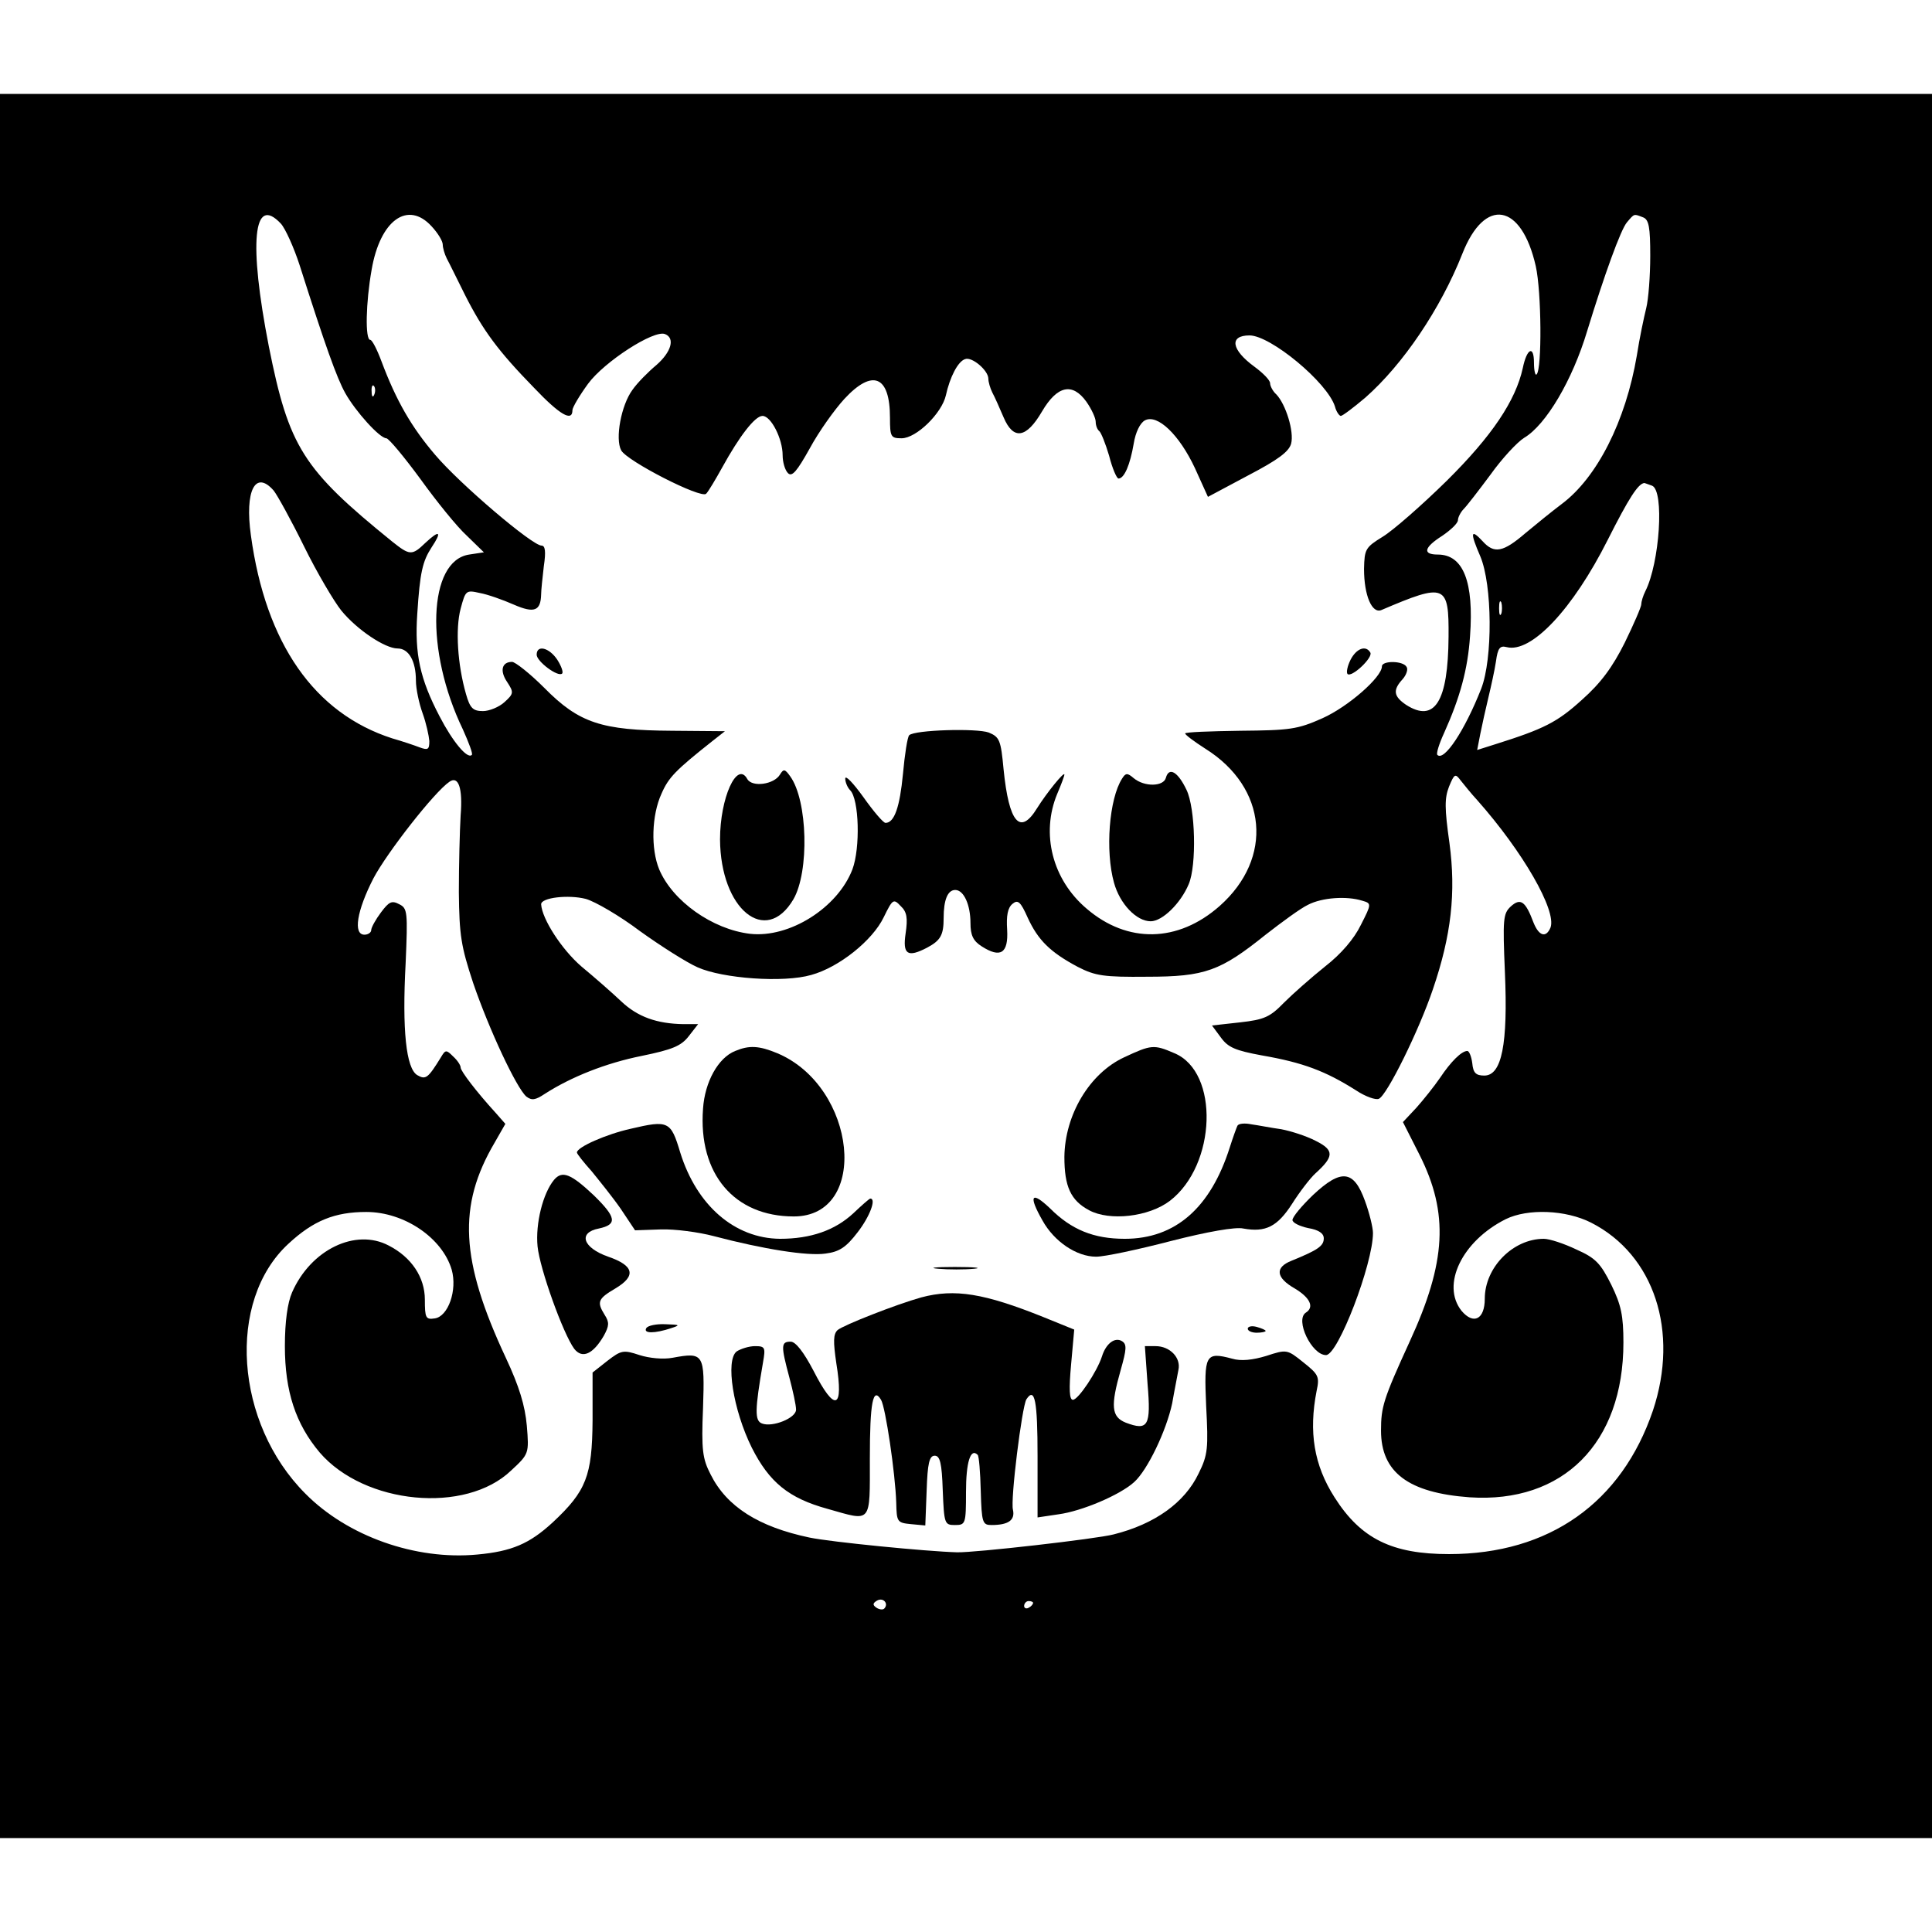
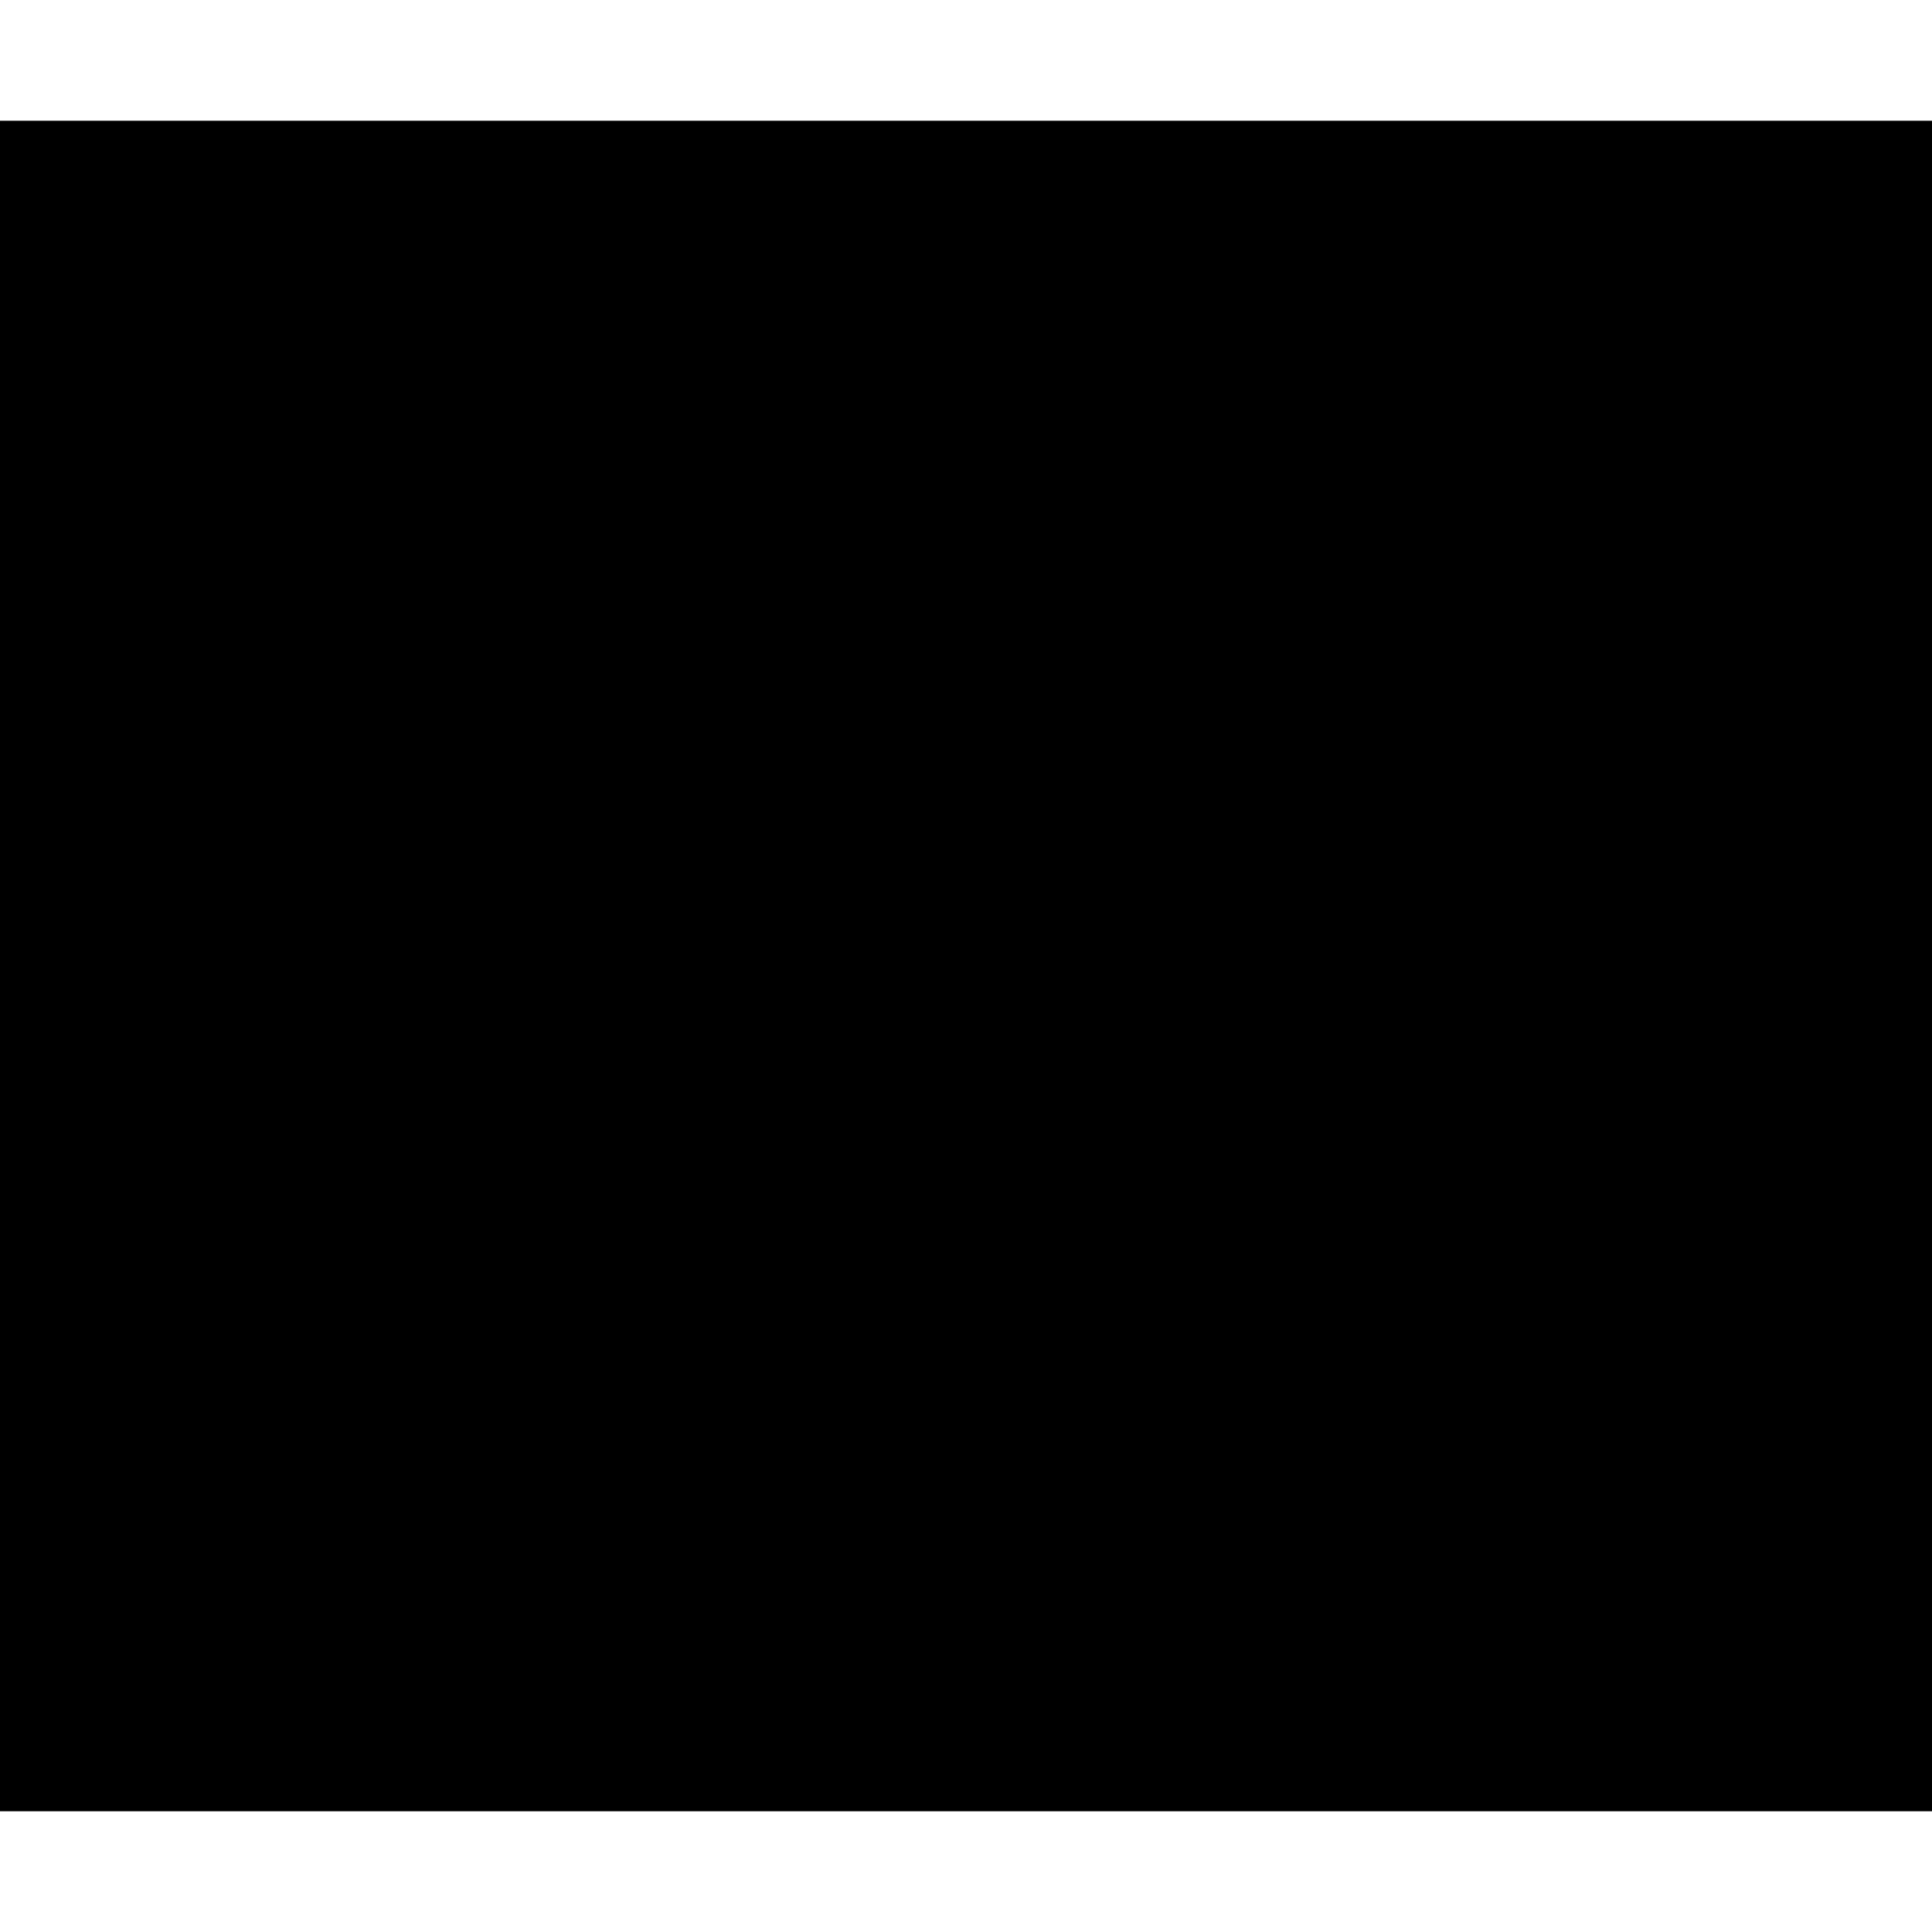
- <svg xmlns="http://www.w3.org/2000/svg" version="1.0" width="432pt" height="432pt" viewBox="0 0 432 432" preserveAspectRatio="xMidYMid meet">
-   <g transform="translate(0,432) scale(0.1,-0.1)" fill="#000000" stroke="none">
-     <path d="M0 2160 l0 -1950 2160 0 2160 0 0 1950 0 1950 -2160 0 -2160 0 0 -1950z m628 1660 c10 -11 29 -53 42 -93 57 -179 83 -252 102 -286 23 -41 77 -101 92 -101 6 -1 40 -42 76 -91 36 -50 82 -107 104 -127 l38 -37 -33 -5 c-92 -14 -99 -215 -14 -391 13 -29 23 -55 20 -57 -10 -10 -43 30 -72 86 -44 84 -56 140 -50 229 6 94 12 118 32 149 24 36 18 40 -14 10 -30 -29 -35 -28 -74 3 -200 162 -231 211 -276 437 -45 231 -35 340 27 274z m337 -6 c14 -15 25 -33 25 -41 0 -7 4 -21 9 -31 5 -9 23 -46 41 -82 40 -79 74 -125 154 -207 58 -61 86 -77 86 -50 0 6 16 33 35 59 36 49 147 121 172 111 23 -9 14 -40 -19 -69 -18 -15 -43 -40 -54 -56 -25 -34 -39 -109 -25 -135 13 -24 179 -109 190 -97 5 5 21 32 36 59 38 69 73 115 90 115 19 0 45 -51 45 -88 0 -15 5 -33 12 -40 9 -9 20 4 49 56 20 37 55 86 77 110 63 68 102 52 102 -42 0 -43 2 -46 26 -46 33 0 90 56 99 96 9 41 27 76 43 81 15 6 52 -25 52 -44 0 -7 4 -21 9 -31 5 -9 16 -34 25 -55 22 -52 51 -47 86 13 34 58 68 65 99 22 12 -17 21 -37 21 -45 0 -9 4 -18 8 -21 4 -3 14 -28 22 -55 7 -28 17 -51 21 -51 13 0 26 31 34 78 4 25 14 46 25 52 28 15 77 -32 112 -107 l29 -64 90 48 c67 35 91 53 96 71 7 27 -12 88 -33 110 -8 7 -14 19 -14 25 0 7 -16 23 -35 37 -52 38 -57 70 -11 70 47 0 174 -105 191 -159 3 -12 10 -21 13 -21 4 0 29 19 55 41 84 74 168 198 217 322 50 127 132 113 164 -28 13 -58 14 -230 2 -242 -3 -4 -6 8 -6 26 0 40 -16 32 -25 -12 -16 -73 -69 -152 -170 -252 -56 -55 -120 -111 -143 -125 -39 -24 -41 -28 -42 -72 0 -60 18 -101 39 -92 143 61 151 58 150 -60 -1 -145 -31 -193 -95 -152 -28 19 -30 33 -8 57 9 10 13 23 9 28 -8 14 -55 14 -55 1 0 -24 -75 -90 -133 -116 -56 -25 -73 -27 -184 -28 -68 -1 -123 -3 -123 -6 0 -3 20 -18 45 -34 139 -87 153 -245 32 -352 -93 -82 -206 -84 -297 -6 -77 65 -103 168 -66 257 9 21 16 40 16 43 0 8 -39 -40 -61 -75 -38 -62 -63 -33 -75 87 -6 65 -9 72 -33 82 -27 10 -166 6 -178 -6 -4 -4 -10 -43 -14 -87 -7 -73 -19 -109 -39 -109 -5 0 -27 26 -49 57 -23 32 -41 51 -41 42 0 -8 5 -20 11 -26 20 -20 23 -129 5 -177 -33 -86 -141 -154 -229 -144 -84 10 -173 73 -203 144 -19 46 -17 121 5 169 16 37 32 53 114 118 l28 22 -118 1 c-158 1 -208 17 -286 96 -32 32 -65 58 -72 58 -23 0 -28 -20 -11 -45 15 -23 15 -26 -6 -45 -12 -11 -34 -20 -48 -20 -22 0 -29 6 -38 38 -19 66 -24 146 -12 191 11 41 12 42 43 35 17 -3 51 -15 76 -26 46 -20 60 -14 61 23 0 9 3 37 6 63 5 33 3 46 -5 46 -21 0 -183 138 -238 203 -53 62 -87 121 -120 209 -10 27 -21 48 -25 48 -12 0 -10 84 3 157 19 111 81 155 134 97z m2709 20 c13 -5 16 -22 16 -86 0 -45 -4 -97 -9 -117 -5 -20 -15 -67 -21 -106 -25 -147 -89 -273 -168 -332 -20 -15 -57 -45 -81 -65 -50 -43 -70 -47 -96 -18 -27 29 -28 19 -5 -34 27 -64 28 -229 2 -296 -37 -94 -83 -163 -98 -148 -3 3 4 25 15 49 36 80 53 143 58 216 9 122 -15 183 -72 183 -35 0 -31 16 10 42 19 13 35 28 35 35 0 6 6 18 13 25 7 7 34 42 60 77 25 35 59 72 75 82 49 29 108 129 141 239 38 124 75 227 89 243 17 20 15 19 36 11z m-2837 -396 c-3 -8 -6 -5 -6 6 -1 11 2 17 5 13 3 -3 4 -12 1 -19z m-225 -215 c8 -10 39 -66 68 -125 29 -59 67 -123 83 -143 35 -43 98 -85 126 -85 25 0 41 -28 41 -72 0 -18 7 -51 15 -73 8 -22 14 -50 15 -62 0 -19 -3 -21 -22 -14 -13 5 -40 14 -61 20 -174 56 -283 212 -316 454 -14 100 10 147 51 100z m3082 11 c28 -11 17 -173 -15 -236 -5 -10 -9 -23 -9 -29 0 -6 -17 -45 -37 -86 -27 -54 -53 -90 -96 -128 -55 -50 -85 -65 -193 -99 l-41 -13 7 36 c4 20 12 56 18 81 6 25 14 61 17 81 4 30 9 36 24 32 55 -14 148 85 226 240 47 93 68 126 82 127 1 0 8 -3 17 -6z m-337 -286 c-3 -7 -5 -2 -5 12 0 14 2 19 5 13 2 -7 2 -19 0 -25z m-54 -417 c102 -115 178 -247 164 -285 -10 -24 -26 -19 -38 11 -18 48 -29 56 -51 36 -17 -16 -18 -28 -13 -147 7 -161 -7 -231 -46 -231 -19 0 -25 6 -27 28 -2 15 -7 27 -11 27 -13 0 -37 -24 -61 -60 -13 -19 -37 -49 -53 -67 l-30 -32 37 -73 c66 -131 60 -240 -22 -418 -59 -129 -64 -146 -64 -199 0 -93 61 -139 198 -149 209 -14 344 121 344 346 0 60 -5 84 -27 129 -24 48 -35 60 -78 79 -27 13 -60 24 -73 24 -69 0 -132 -64 -132 -134 0 -46 -25 -59 -52 -27 -46 58 1 156 99 205 49 24 134 21 191 -8 141 -72 197 -243 138 -420 -70 -206 -232 -321 -456 -321 -127 0 -197 34 -256 127 -46 72 -58 146 -40 238 7 32 4 37 -30 64 -36 29 -37 29 -83 14 -30 -9 -56 -12 -76 -6 -60 16 -63 9 -58 -106 5 -94 4 -109 -17 -151 -31 -65 -98 -113 -190 -136 -38 -10 -310 -41 -350 -40 -69 2 -282 23 -330 33 -114 24 -185 69 -221 141 -18 35 -21 54 -17 149 4 121 2 125 -68 112 -21 -4 -52 -1 -74 6 -36 12 -41 11 -72 -13 l-33 -26 0 -108 c-1 -123 -14 -157 -89 -227 -52 -48 -92 -65 -169 -72 -138 -13 -290 41 -384 136 -158 158 -177 431 -38 559 56 52 104 71 174 71 85 0 170 -58 191 -129 13 -46 -8 -105 -38 -109 -20 -3 -22 1 -22 42 0 50 -30 95 -81 121 -74 39 -174 -9 -216 -105 -10 -23 -16 -65 -16 -120 0 -101 24 -174 78 -238 100 -116 326 -138 428 -40 40 37 40 38 35 100 -4 45 -17 88 -47 152 -102 218 -108 340 -25 481 l24 42 -22 25 c-42 46 -78 93 -78 101 0 5 -7 16 -17 25 -15 15 -17 15 -27 -2 -29 -47 -34 -51 -53 -40 -25 15 -34 101 -26 250 5 115 4 123 -14 132 -17 9 -23 6 -41 -18 -12 -16 -22 -34 -22 -40 0 -5 -7 -10 -15 -10 -26 0 -17 54 20 126 30 57 136 193 170 216 20 14 30 -14 25 -75 -2 -34 -4 -111 -4 -172 1 -97 5 -121 32 -203 36 -105 97 -235 119 -254 12 -9 20 -8 41 6 59 38 137 69 217 85 68 14 88 22 105 44 l21 27 -33 0 c-59 1 -102 16 -139 51 -20 19 -60 54 -89 78 -44 38 -88 106 -90 139 0 15 61 22 100 12 21 -6 76 -38 121 -72 46 -33 104 -70 129 -81 56 -25 192 -35 254 -17 62 17 137 77 162 129 20 41 22 42 38 25 14 -13 16 -27 11 -61 -7 -47 4 -55 48 -32 30 16 37 28 37 66 0 41 9 63 26 63 19 0 34 -33 34 -74 0 -27 6 -40 25 -52 42 -27 60 -16 57 37 -2 31 1 49 12 58 12 10 18 5 34 -31 23 -50 50 -77 112 -110 39 -20 58 -23 155 -22 130 0 164 13 265 94 36 28 78 59 95 67 31 16 86 20 121 9 21 -6 21 -7 -3 -54 -15 -31 -44 -65 -80 -93 -30 -24 -72 -61 -92 -81 -31 -32 -44 -38 -98 -44 l-63 -7 20 -27 c16 -22 32 -29 92 -40 92 -16 142 -35 210 -78 21 -14 44 -22 51 -19 18 7 90 153 121 245 41 120 52 216 37 327 -11 78 -11 100 -1 126 12 29 14 30 26 14 8 -10 24 -30 37 -44z m-1326 -1808 c-3 -3 -11 -2 -17 2 -9 6 -9 10 1 16 14 8 27 -7 16 -18z m333 13 c0 -3 -4 -8 -10 -11 -5 -3 -10 -1 -10 4 0 6 5 11 10 11 6 0 10 -2 10 -4z" />
-     <path d="M1200 2856 c0 -15 48 -51 57 -42 3 3 -2 17 -11 31 -18 27 -46 34 -46 11z" />
-     <path d="M3020 2845 c-7 -14 -10 -28 -7 -32 9 -9 58 37 51 48 -10 17 -31 9 -44 -16z" />
-     <path d="M1744 2588 c-13 -22 -62 -29 -73 -10 -23 42 -61 -42 -61 -135 1 -156 102 -239 164 -134 36 62 32 221 -7 275 -12 17 -15 17 -23 4z" />
-     <path d="M2607 2581 c-5 -20 -48 -21 -72 -1 -14 12 -18 12 -26 -1 -29 -45 -38 -162 -18 -233 13 -47 50 -86 82 -86 26 0 67 40 85 83 18 42 15 170 -5 211 -19 40 -39 52 -46 27z" />
-     <path d="M1644 1970 c-38 -15 -68 -69 -72 -129 -11 -146 70 -241 203 -241 170 0 141 290 -37 365 -41 17 -63 18 -94 5z" />
-     <path d="M2514 1956 c-78 -36 -133 -129 -134 -223 0 -66 14 -97 55 -119 46 -25 134 -15 181 21 104 80 111 288 10 330 -46 20 -52 19 -112 -9z" />
-     <path d="M1410 1796 c-54 -12 -120 -41 -120 -53 0 -3 15 -22 33 -42 17 -21 47 -58 65 -84 l32 -48 58 2 c31 1 84 -6 118 -15 110 -29 210 -45 250 -39 31 4 46 14 72 48 27 35 42 75 28 75 -2 0 -19 -15 -38 -33 -41 -38 -95 -57 -164 -57 -101 1 -186 74 -223 193 -21 70 -26 73 -111 53z" />
-     <path d="M2767 1803 c-2 -4 -10 -26 -17 -48 -43 -136 -122 -205 -235 -205 -69 0 -119 20 -167 68 -42 40 -49 29 -17 -27 26 -47 76 -81 120 -81 19 0 94 16 167 35 82 21 145 32 162 28 50 -9 76 4 109 55 17 27 41 58 52 68 42 38 43 52 1 73 -21 11 -56 22 -77 26 -22 3 -52 9 -67 11 -14 3 -28 2 -31 -3z" />
-     <path d="M1239 1682 c-25 -30 -42 -98 -37 -149 5 -50 57 -195 82 -229 18 -23 42 -12 66 29 12 22 13 30 2 47 -18 29 -15 36 24 59 47 28 42 51 -16 71 -57 20 -68 54 -21 63 42 9 39 25 -11 74 -52 49 -71 56 -89 35z" />
-     <path d="M2936 1648 c-25 -24 -46 -49 -46 -56 0 -6 16 -14 35 -18 24 -4 35 -12 35 -23 0 -17 -13 -26 -72 -50 -38 -15 -35 -38 7 -62 35 -21 44 -42 25 -54 -25 -16 13 -95 45 -95 27 0 105 204 105 273 0 12 -8 45 -18 72 -25 69 -53 72 -116 13z" />
-     <path d="M2098 1483 c23 -2 59 -2 80 0 20 2 1 4 -43 4 -44 0 -61 -2 -37 -4z" />
-     <path d="M2060 1419 c-57 -16 -174 -62 -187 -73 -10 -9 -10 -26 -3 -74 17 -104 -3 -111 -51 -17 -22 42 -40 65 -51 65 -22 0 -22 -9 -3 -80 8 -30 15 -62 15 -72 0 -19 -53 -40 -76 -31 -17 6 -16 31 2 136 6 34 5 37 -18 37 -13 0 -32 -6 -41 -12 -25 -20 -8 -130 34 -215 39 -77 82 -113 170 -137 99 -28 94 -35 94 113 0 125 7 161 25 131 10 -16 32 -165 34 -230 1 -43 2 -45 33 -48 l32 -3 3 78 c2 61 6 78 18 78 12 0 16 -17 18 -77 3 -75 4 -78 27 -78 24 0 25 2 25 74 0 66 10 99 26 83 3 -2 6 -39 7 -81 2 -71 4 -76 24 -76 38 0 53 11 48 34 -6 22 20 230 30 247 19 29 25 -4 25 -127 l0 -137 47 7 c52 7 137 43 169 72 30 27 72 115 85 176 5 29 12 63 14 75 6 27 -19 53 -51 53 l-24 0 6 -85 c8 -94 1 -105 -49 -86 -32 13 -34 37 -11 118 13 46 14 57 3 64 -16 10 -36 -5 -45 -34 -11 -34 -53 -97 -65 -97 -8 0 -9 24 -4 79 l7 78 -69 28 c-132 53 -198 64 -273 44z" />
-     <path d="M1445 1350 c-7 -12 19 -12 55 0 22 7 21 8 -12 9 -20 1 -40 -3 -43 -9z" />
-     <path d="M2790 1349 c0 -5 9 -9 20 -9 11 0 20 2 20 4 0 2 -9 6 -20 9 -11 3 -20 1 -20 -4z" />
+ <svg xmlns="http://www.w3.org/2000/svg" version="1.0" width="400pt" height="400pt" viewBox="0 0 400 400" preserveAspectRatio="xMidYMid meet">
+   <g transform="translate(0,400) scale(0.1,-0.1)" fill="#000000" stroke="none">
+     <path d="M0 2000 l0 -1750 2000 0 2000 0 0 1750 0 1750 -2000 0 -2000 0 0 -1750z" />
  </g>
</svg>
